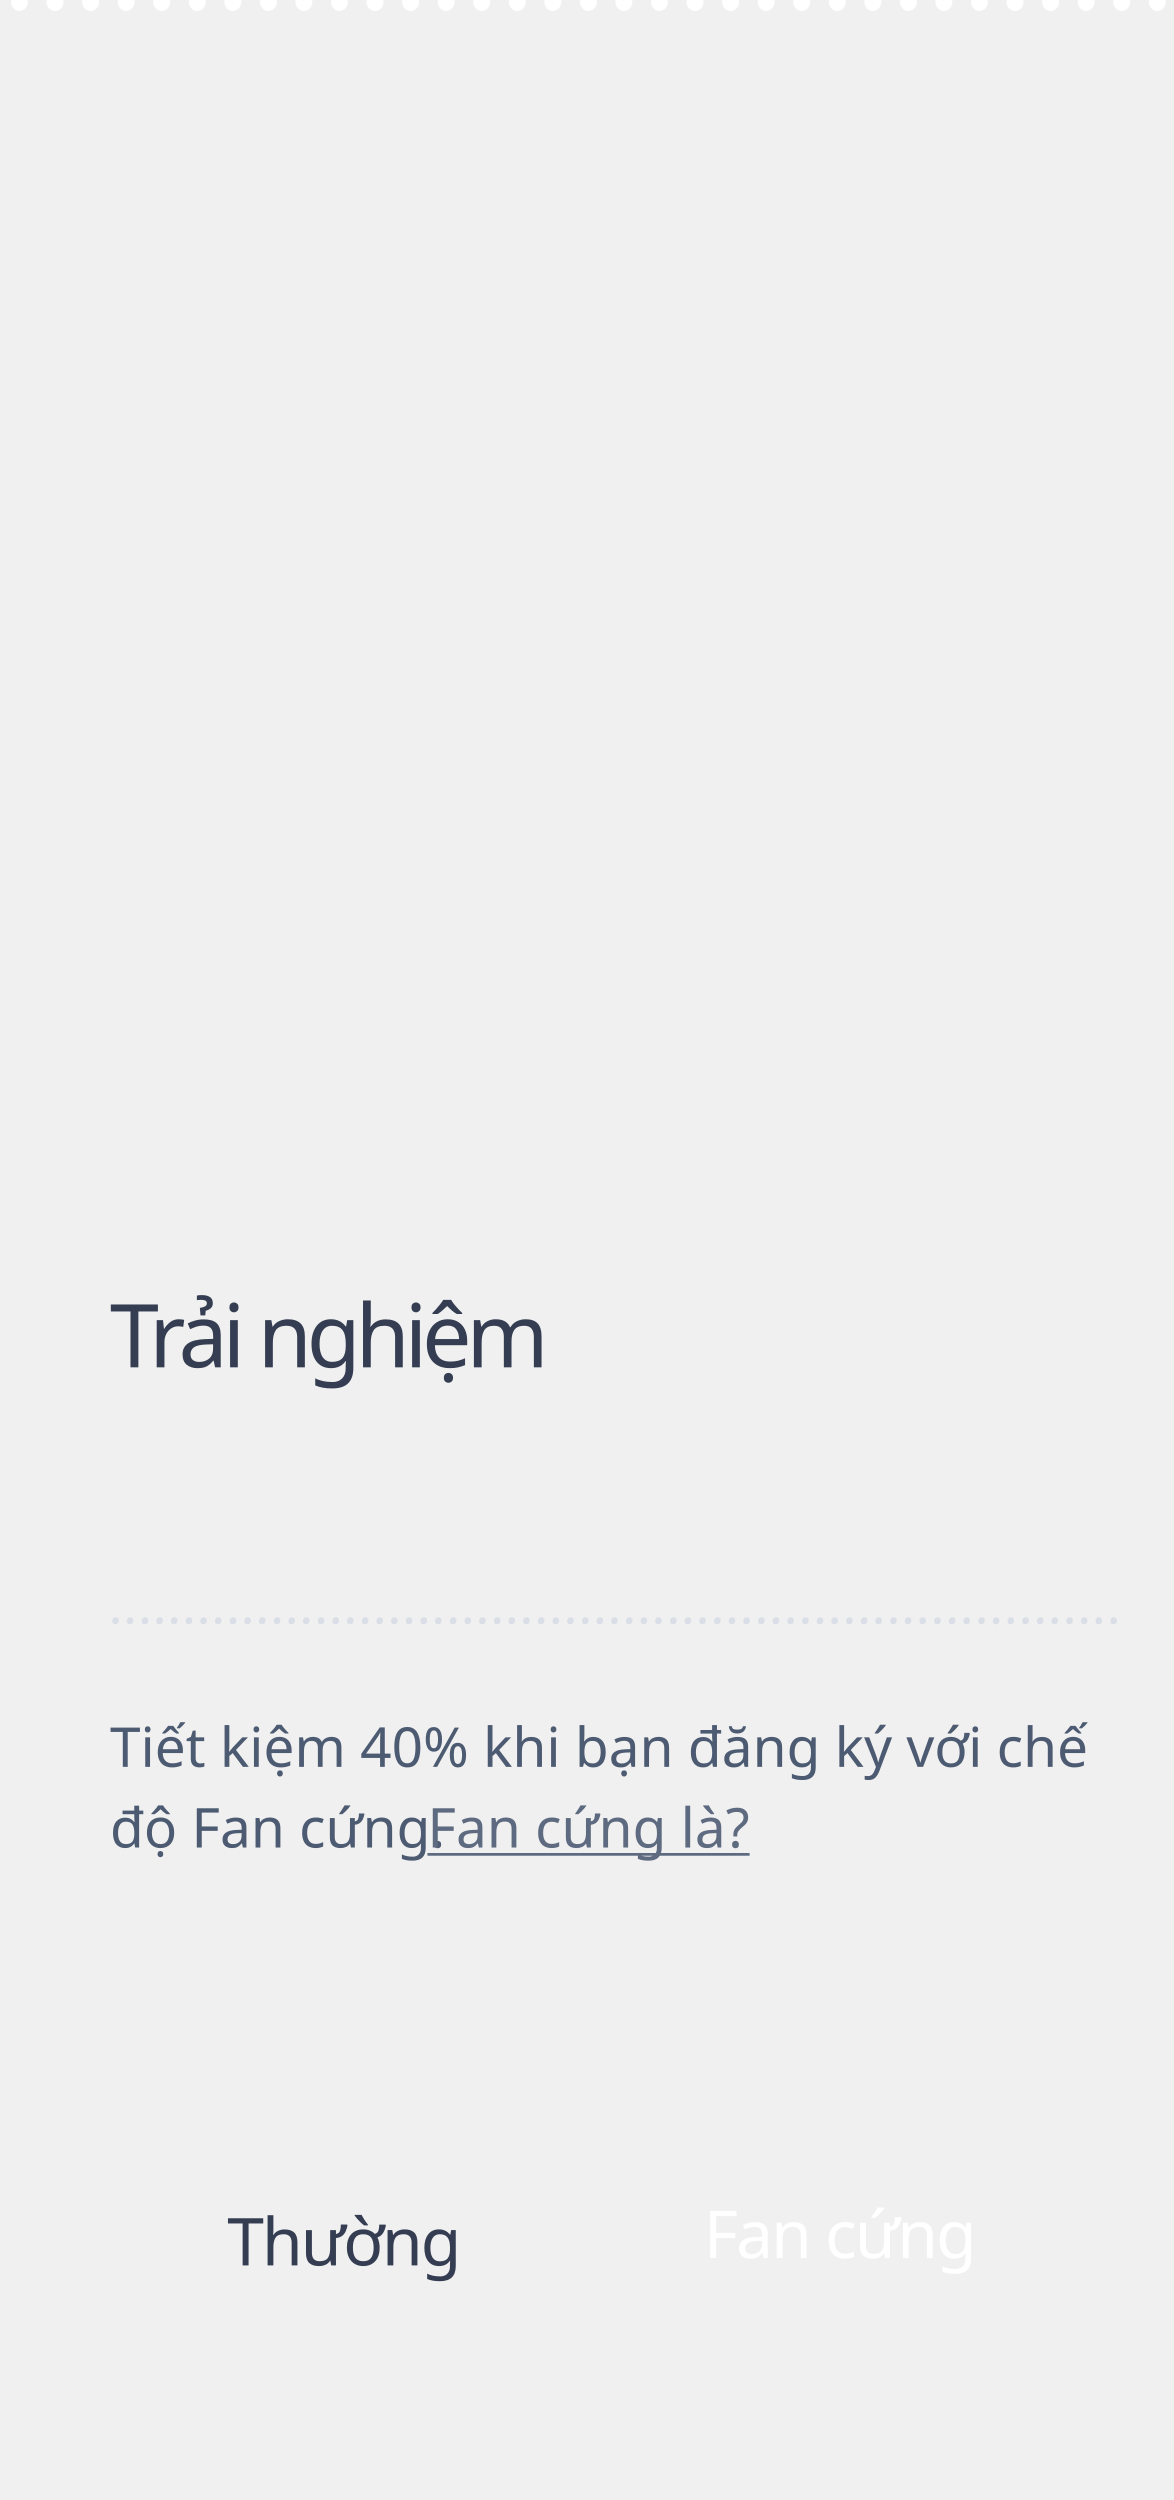
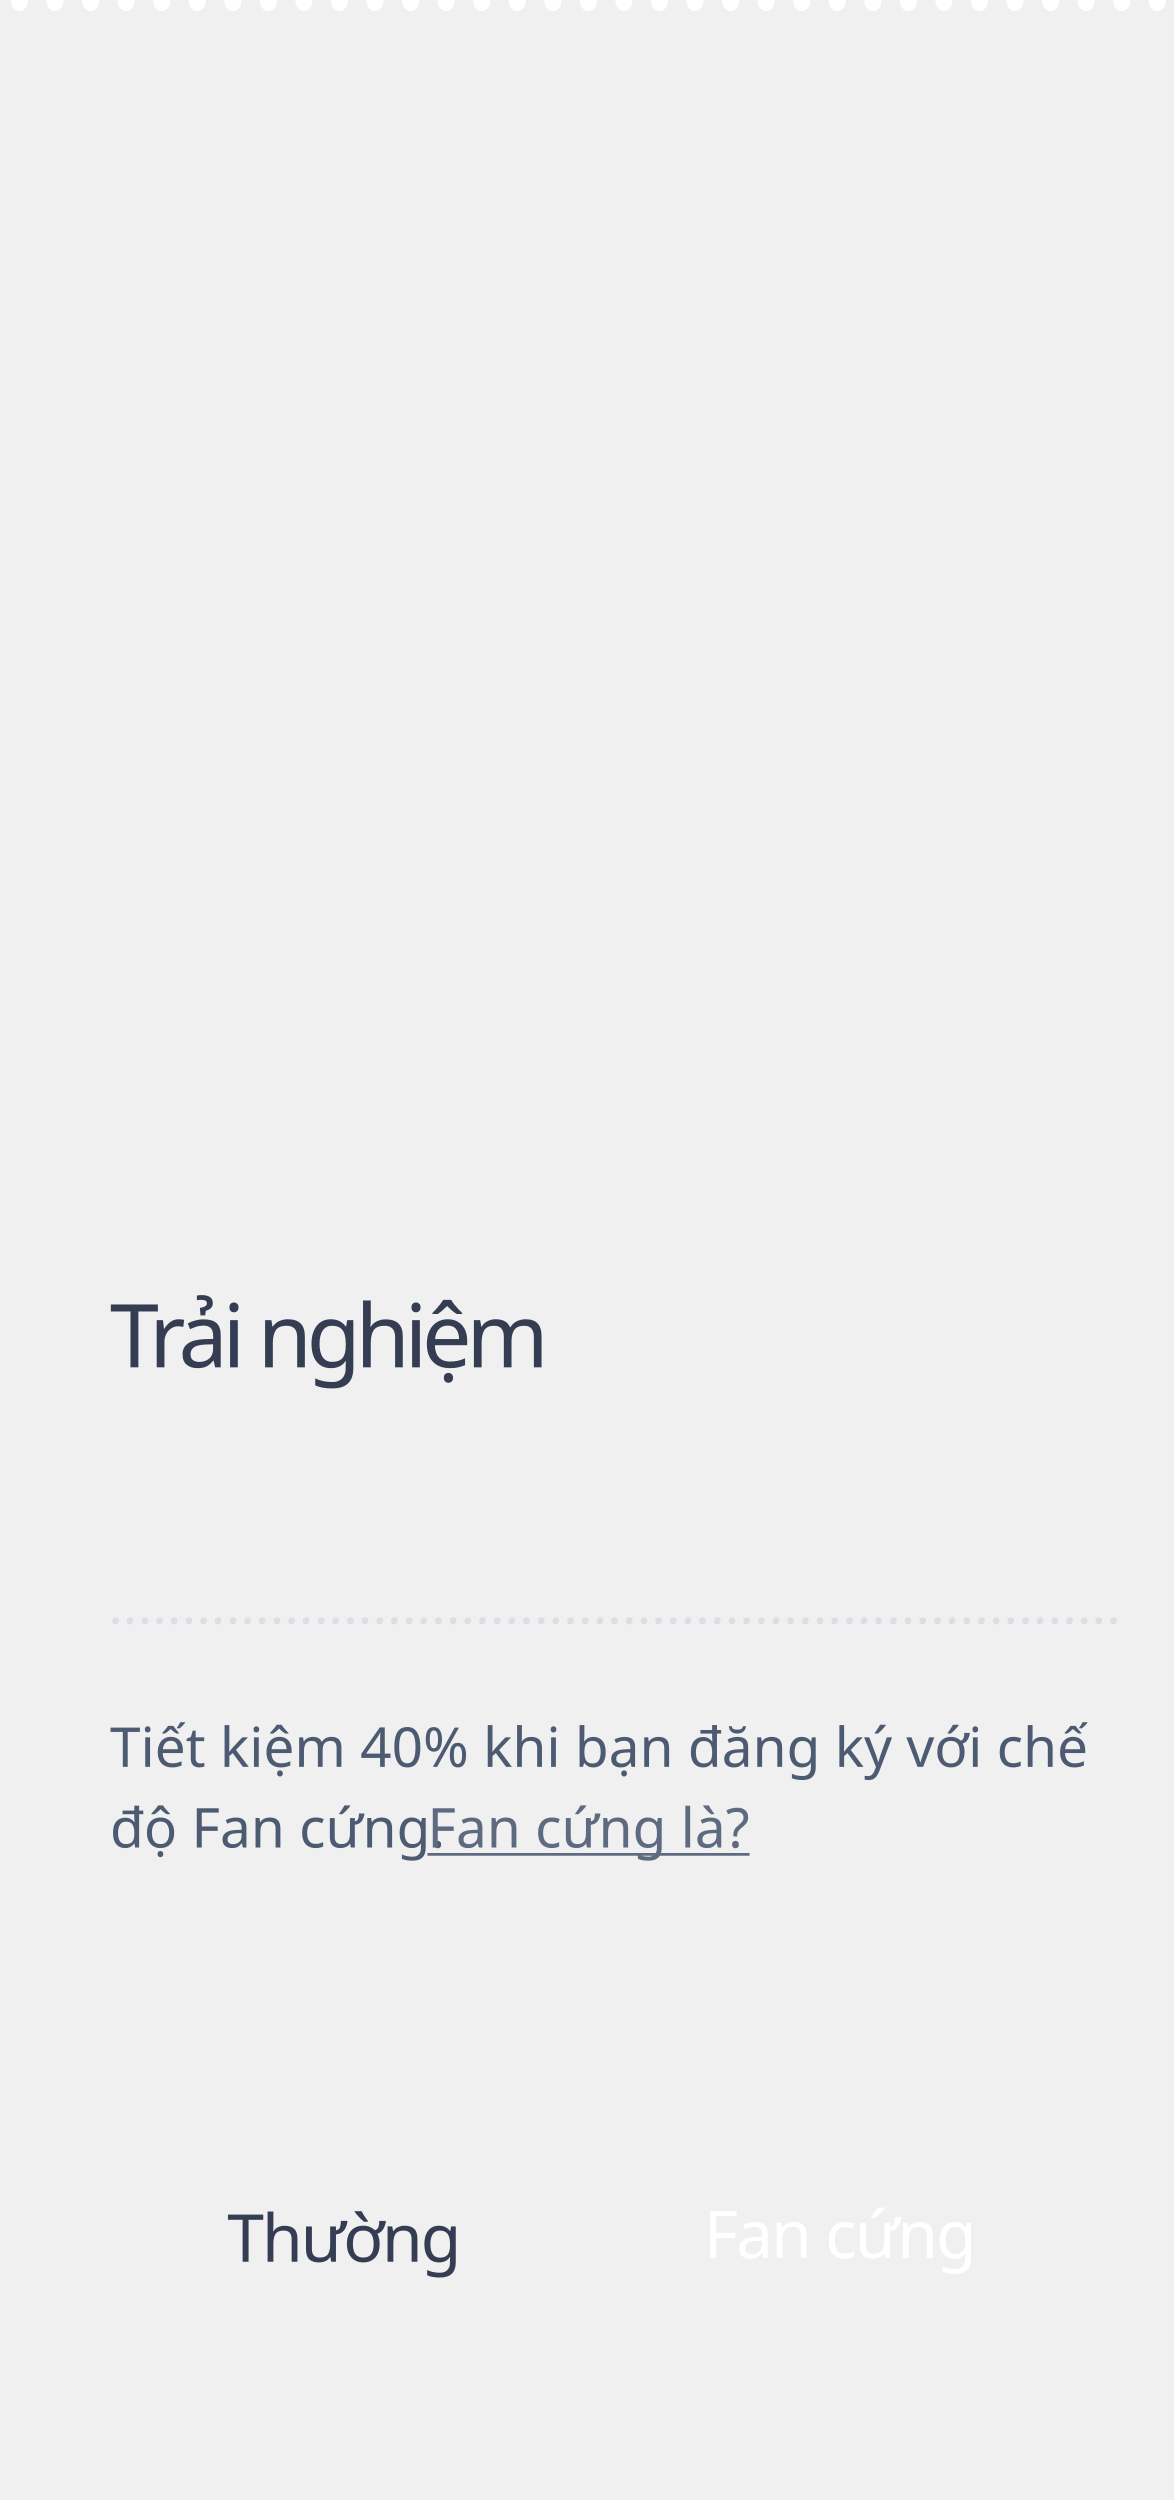
<svg xmlns="http://www.w3.org/2000/svg" width="320px" height="682px" viewBox="0 0 320 682" version="1.1">
  <g id="trainghiem" stroke="none" stroke-width="1" fill="none" fill-rule="evenodd">
    <text id="Trải-nghiệm" font-family="SFCompactDisplay-Semibold, SF Compact Display" font-size="24" font-weight="500" line-spacing="26" letter-spacing="-1.44" fill="#343D51">
      <tspan x="30" y="373">Trải nghiệm</tspan>
    </text>
    <text id="Tiết-kiệm-40%-khi-bạ" font-family="SFCompactDisplay-Regular, SF Compact Display" font-size="15" font-weight="normal" line-spacing="22">
      <tspan x="30" y="482" fill="#4D5B72">Tiết kiệm 40% khi bạn đăng ký với chế </tspan>
      <tspan x="30" y="504" fill="#4D5B72">độ Fan cứng.</tspan>
      <tspan x="113.606" y="504" fill="#F0F6FA"> </tspan>
      <tspan x="116.609" y="504" fill="#5D6A80" text-decoration="underline">Fan cứng là?</tspan>
    </text>
    <text id="……………………………………………………" font-family="Georgia-Italic, Georgia" font-size="14" font-style="italic" font-weight="normal" line-spacing="22" fill="#DADFE7">
      <tspan x="30" y="443">……………………………………………………………</tspan>
    </text>
-     <text id="Thường" font-family="SFCompactDisplay-Semibold, SF Compact Display" font-size="18" font-weight="500" line-spacing="16" letter-spacing="-0.54" fill="#343D51" text-decoration="underline">
-       <tspan x="62" y="618">Thường</tspan>
+     <text id="Thường" font-family="SFCompactDisplay-Semibold, SF Compact Display" font-size="18" font-weight="500" line-spacing="16" letter-spacing="-0.54" fill="#343D51">
+       <tspan x="62" y="617">Thường</tspan>
    </text>
    <text id="Fan-cứng" font-family="SFCompactDisplay-Semibold, SF Compact Display" font-size="18" font-weight="500" line-spacing="16" letter-spacing="-0.54" fill="#FFFFFF">
      <tspan x="192" y="616">Fan cứng</tspan>
    </text>
    <path d="M27.011,0.519 C27.011,1.199 26.783,1.782 26.325,2.269 C25.867,2.756 25.327,3 24.705,3 C24.083,3 23.543,2.756 23.086,2.269 C22.628,1.782 22.399,1.199 22.399,0.519 C22.399,-0.16 22.625,-0.75 23.077,-1.25 C23.529,-1.75 24.072,-2 24.705,-2 C25.339,-2 25.882,-1.75 26.334,-1.25 C26.785,-0.75 27.011,-0.16 27.011,0.519 Z M17.312,0.519 C17.312,1.212 17.08,1.798 16.616,2.279 C16.153,2.76 15.616,3 15.006,3 C14.384,3 13.844,2.756 13.386,2.269 C12.928,1.782 12.7,1.199 12.7,0.519 C12.7,-0.16 12.926,-0.75 13.377,-1.25 C13.829,-1.75 14.372,-2 15.006,-2 C15.628,-2 16.168,-1.75 16.625,-1.25 C17.083,-0.75 17.312,-0.16 17.312,0.519 Z M7.612,0.519 C7.612,1.212 7.38,1.798 6.917,2.279 C6.453,2.76 5.916,3 5.306,3 C4.684,3 4.144,2.756 3.687,2.269 C3.229,1.782 3,1.199 3,0.519 C3,-0.16 3.226,-0.75 3.678,-1.25 C4.13,-1.75 4.672,-2 5.306,-2 C5.928,-2 6.468,-1.75 6.926,-1.25 C7.383,-0.75 7.612,-0.16 7.612,0.519 Z M56.11,0.519 C56.11,1.199 55.881,1.782 55.424,2.269 C54.966,2.756 54.426,3 53.804,3 C53.182,3 52.642,2.756 52.185,2.269 C51.727,1.782 51.498,1.199 51.498,0.519 C51.498,-0.16 51.724,-0.75 52.176,-1.25 C52.628,-1.75 53.17,-2 53.804,-2 C54.438,-2 54.981,-1.75 55.433,-1.25 C55.884,-0.75 56.11,-0.16 56.11,0.519 Z M46.411,0.519 C46.411,1.212 46.179,1.798 45.715,2.279 C45.252,2.76 44.715,3 44.105,3 C43.483,3 42.943,2.756 42.485,2.269 C42.027,1.782 41.798,1.199 41.798,0.519 C41.798,-0.16 42.024,-0.75 42.476,-1.25 C42.928,-1.75 43.471,-2 44.105,-2 C44.727,-2 45.266,-1.75 45.724,-1.25 C46.182,-0.75 46.411,-0.16 46.411,0.519 Z M36.711,0.519 C36.711,1.212 36.479,1.798 36.016,2.279 C35.552,2.76 35.015,3 34.405,3 C33.783,3 33.243,2.756 32.785,2.269 C32.328,1.782 32.099,1.199 32.099,0.519 C32.099,-0.16 32.325,-0.75 32.777,-1.25 C33.228,-1.75 33.771,-2 34.405,-2 C35.027,-2 35.567,-1.75 36.024,-1.25 C36.482,-0.75 36.711,-0.16 36.711,0.519 Z M85.209,0.519 C85.209,1.199 84.98,1.782 84.523,2.269 C84.065,2.756 83.525,3 82.903,3 C82.281,3 81.741,2.756 81.284,2.269 C80.826,1.782 80.597,1.199 80.597,0.519 C80.597,-0.16 80.823,-0.75 81.275,-1.25 C81.727,-1.75 82.269,-2 82.903,-2 C83.537,-2 84.08,-1.75 84.531,-1.25 C84.983,-0.75 85.209,-0.16 85.209,0.519 Z M75.51,0.519 C75.51,1.212 75.278,1.798 74.814,2.279 C74.351,2.76 73.814,3 73.203,3 C72.581,3 72.042,2.756 71.584,2.269 C71.126,1.782 70.897,1.199 70.897,0.519 C70.897,-0.16 71.123,-0.75 71.575,-1.25 C72.027,-1.75 72.57,-2 73.203,-2 C73.825,-2 74.365,-1.75 74.823,-1.25 C75.281,-0.75 75.51,-0.16 75.51,0.519 Z M65.81,0.519 C65.81,1.212 65.578,1.798 65.115,2.279 C64.651,2.76 64.114,3 63.504,3 C62.882,3 62.342,2.756 61.884,2.269 C61.427,1.782 61.198,1.199 61.198,0.519 C61.198,-0.16 61.424,-0.75 61.875,-1.25 C62.327,-1.75 62.87,-2 63.504,-2 C64.126,-2 64.666,-1.75 65.123,-1.25 C65.581,-0.75 65.81,-0.16 65.81,0.519 Z M114.308,0.519 C114.308,1.199 114.079,1.782 113.621,2.269 C113.164,2.756 112.624,3 112.002,3 C111.38,3 110.84,2.756 110.382,2.269 C109.925,1.782 109.696,1.199 109.696,0.519 C109.696,-0.16 109.922,-0.75 110.374,-1.25 C110.825,-1.75 111.368,-2 112.002,-2 C112.636,-2 113.178,-1.75 113.63,-1.25 C114.082,-0.75 114.308,-0.16 114.308,0.519 Z M104.608,0.519 C104.608,1.212 104.377,1.798 103.913,2.279 C103.449,2.76 102.913,3 102.302,3 C101.68,3 101.14,2.756 100.683,2.269 C100.225,1.782 99.996,1.199 99.996,0.519 C99.996,-0.16 100.222,-0.75 100.674,-1.25 C101.126,-1.75 101.669,-2 102.302,-2 C102.924,-2 103.464,-1.75 103.922,-1.25 C104.38,-0.75 104.608,-0.16 104.608,0.519 Z M94.909,0.519 C94.909,1.212 94.677,1.798 94.213,2.279 C93.75,2.76 93.213,3 92.603,3 C91.981,3 91.441,2.756 90.983,2.269 C90.525,1.782 90.297,1.199 90.297,0.519 C90.297,-0.16 90.522,-0.75 90.974,-1.25 C91.426,-1.75 91.969,-2 92.603,-2 C93.225,-2 93.764,-1.75 94.222,-1.25 C94.68,-0.75 94.909,-0.16 94.909,0.519 Z M143.407,0.519 C143.407,1.199 143.178,1.782 142.72,2.269 C142.263,2.756 141.723,3 141.101,3 C140.479,3 139.939,2.756 139.481,2.269 C139.024,1.782 138.795,1.199 138.795,0.519 C138.795,-0.16 139.021,-0.75 139.472,-1.25 C139.924,-1.75 140.467,-2 141.101,-2 C141.734,-2 142.277,-1.75 142.729,-1.25 C143.181,-0.75 143.407,-0.16 143.407,0.519 Z M133.707,0.519 C133.707,1.212 133.475,1.798 133.012,2.279 C132.548,2.76 132.011,3 131.401,3 C130.779,3 130.239,2.756 129.782,2.269 C129.324,1.782 129.095,1.199 129.095,0.519 C129.095,-0.16 129.321,-0.75 129.773,-1.25 C130.225,-1.75 130.767,-2 131.401,-2 C132.023,-2 132.563,-1.75 133.021,-1.25 C133.478,-0.75 133.707,-0.16 133.707,0.519 Z M124.008,0.519 C124.008,1.212 123.776,1.798 123.312,2.279 C122.849,2.76 122.312,3 121.702,3 C121.08,3 120.54,2.756 120.082,2.269 C119.624,1.782 119.395,1.199 119.395,0.519 C119.395,-0.16 119.621,-0.75 120.073,-1.25 C120.525,-1.75 121.068,-2 121.702,-2 C122.324,-2 122.863,-1.75 123.321,-1.25 C123.779,-0.75 124.008,-0.16 124.008,0.519 Z M172.506,0.519 C172.506,1.199 172.277,1.782 171.819,2.269 C171.361,2.756 170.822,3 170.2,3 C169.578,3 169.038,2.756 168.58,2.269 C168.122,1.782 167.894,1.199 167.894,0.519 C167.894,-0.16 168.119,-0.75 168.571,-1.25 C169.023,-1.75 169.566,-2 170.2,-2 C170.833,-2 171.376,-1.75 171.828,-1.25 C172.28,-0.75 172.506,-0.16 172.506,0.519 Z M162.806,0.519 C162.806,1.212 162.574,1.798 162.111,2.279 C161.647,2.76 161.11,3 160.5,3 C159.878,3 159.338,2.756 158.88,2.269 C158.423,1.782 158.194,1.199 158.194,0.519 C158.194,-0.16 158.42,-0.75 158.872,-1.25 C159.323,-1.75 159.866,-2 160.5,-2 C161.122,-2 161.662,-1.75 162.12,-1.25 C162.577,-0.75 162.806,-0.16 162.806,0.519 Z M153.106,0.519 C153.106,1.212 152.875,1.798 152.411,2.279 C151.948,2.76 151.411,3 150.8,3 C150.178,3 149.639,2.756 149.181,2.269 C148.723,1.782 148.494,1.199 148.494,0.519 C148.494,-0.16 148.72,-0.75 149.172,-1.25 C149.624,-1.75 150.167,-2 150.8,-2 C151.422,-2 151.962,-1.75 152.42,-1.25 C152.878,-0.75 153.106,-0.16 153.106,0.519 Z M201.605,0.519 C201.605,1.199 201.376,1.782 200.918,2.269 C200.46,2.756 199.92,3 199.298,3 C198.676,3 198.137,2.756 197.679,2.269 C197.221,1.782 196.992,1.199 196.992,0.519 C196.992,-0.16 197.218,-0.75 197.67,-1.25 C198.122,-1.75 198.665,-2 199.298,-2 C199.932,-2 200.475,-1.75 200.927,-1.25 C201.379,-0.75 201.605,-0.16 201.605,0.519 Z M191.905,0.519 C191.905,1.212 191.673,1.798 191.21,2.279 C190.746,2.76 190.209,3 189.599,3 C188.977,3 188.437,2.756 187.979,2.269 C187.522,1.782 187.293,1.199 187.293,0.519 C187.293,-0.16 187.519,-0.75 187.971,-1.25 C188.422,-1.75 188.965,-2 189.599,-2 C190.221,-2 190.761,-1.75 191.218,-1.25 C191.676,-0.75 191.905,-0.16 191.905,0.519 Z M182.205,0.519 C182.205,1.212 181.974,1.798 181.51,2.279 C181.046,2.76 180.51,3 179.899,3 C179.277,3 178.737,2.756 178.28,2.269 C177.822,1.782 177.593,1.199 177.593,0.519 C177.593,-0.16 177.819,-0.75 178.271,-1.25 C178.723,-1.75 179.266,-2 179.899,-2 C180.521,-2 181.061,-1.75 181.519,-1.25 C181.976,-0.75 182.205,-0.16 182.205,0.519 Z M230.703,0.519 C230.703,1.199 230.475,1.782 230.017,2.269 C229.559,2.756 229.019,3 228.397,3 C227.775,3 227.236,2.756 226.778,2.269 C226.32,1.782 226.091,1.199 226.091,0.519 C226.091,-0.16 226.317,-0.75 226.769,-1.25 C227.221,-1.75 227.764,-2 228.397,-2 C229.031,-2 229.574,-1.75 230.026,-1.25 C230.478,-0.75 230.703,-0.16 230.703,0.519 Z M221.004,0.519 C221.004,1.212 220.772,1.798 220.308,2.279 C219.845,2.76 219.308,3 218.698,3 C218.076,3 217.536,2.756 217.078,2.269 C216.62,1.782 216.392,1.199 216.392,0.519 C216.392,-0.16 216.618,-0.75 217.069,-1.25 C217.521,-1.75 218.064,-2 218.698,-2 C219.32,-2 219.86,-1.75 220.317,-1.25 C220.775,-0.75 221.004,-0.16 221.004,0.519 Z M211.304,0.519 C211.304,1.212 211.072,1.798 210.609,2.279 C210.145,2.76 209.608,3 208.998,3 C208.376,3 207.836,2.756 207.379,2.269 C206.921,1.782 206.692,1.199 206.692,0.519 C206.692,-0.16 206.918,-0.75 207.37,-1.25 C207.822,-1.75 208.364,-2 208.998,-2 C209.62,-2 210.16,-1.75 210.618,-1.25 C211.075,-0.75 211.304,-0.16 211.304,0.519 Z M259.802,0.519 C259.802,1.199 259.573,1.782 259.116,2.269 C258.658,2.756 258.118,3 257.496,3 C256.874,3 256.334,2.756 255.877,2.269 C255.419,1.782 255.19,1.199 255.19,0.519 C255.19,-0.16 255.416,-0.75 255.868,-1.25 C256.32,-1.75 256.862,-2 257.496,-2 C258.13,-2 258.673,-1.75 259.125,-1.25 C259.576,-0.75 259.802,-0.16 259.802,0.519 Z M250.103,0.519 C250.103,1.212 249.871,1.798 249.407,2.279 C248.944,2.76 248.407,3 247.797,3 C247.175,3 246.635,2.756 246.177,2.269 C245.719,1.782 245.49,1.199 245.49,0.519 C245.49,-0.16 245.716,-0.75 246.168,-1.25 C246.62,-1.75 247.163,-2 247.797,-2 C248.419,-2 248.958,-1.75 249.416,-1.25 C249.874,-0.75 250.103,-0.16 250.103,0.519 Z M240.403,0.519 C240.403,1.212 240.171,1.798 239.708,2.279 C239.244,2.76 238.707,3 238.097,3 C237.475,3 236.935,2.756 236.477,2.269 C236.02,1.782 235.791,1.199 235.791,0.519 C235.791,-0.16 236.017,-0.75 236.469,-1.25 C236.92,-1.75 237.463,-2 238.097,-2 C238.719,-2 239.259,-1.75 239.716,-1.25 C240.174,-0.75 240.403,-0.16 240.403,0.519 Z M288.901,0.519 C288.901,1.199 288.672,1.782 288.215,2.269 C287.757,2.756 287.217,3 286.595,3 C285.973,3 285.433,2.756 284.976,2.269 C284.518,1.782 284.289,1.199 284.289,0.519 C284.289,-0.16 284.515,-0.75 284.967,-1.25 C285.419,-1.75 285.961,-2 286.595,-2 C287.229,-2 287.772,-1.75 288.223,-1.25 C288.675,-0.75 288.901,-0.16 288.901,0.519 Z M279.202,0.519 C279.202,1.212 278.97,1.798 278.506,2.279 C278.043,2.76 277.506,3 276.895,3 C276.273,3 275.734,2.756 275.276,2.269 C274.818,1.782 274.589,1.199 274.589,0.519 C274.589,-0.16 274.815,-0.75 275.267,-1.25 C275.719,-1.75 276.262,-2 276.895,-2 C277.517,-2 278.057,-1.75 278.515,-1.25 C278.973,-0.75 279.202,-0.16 279.202,0.519 Z M269.502,0.519 C269.502,1.212 269.27,1.798 268.807,2.279 C268.343,2.76 267.806,3 267.196,3 C266.574,3 266.034,2.756 265.576,2.269 C265.119,1.782 264.89,1.199 264.89,0.519 C264.89,-0.16 265.116,-0.75 265.567,-1.25 C266.019,-1.75 266.562,-2 267.196,-2 C267.818,-2 268.358,-1.75 268.815,-1.25 C269.273,-0.75 269.502,-0.16 269.502,0.519 Z M318,0.519 C318,1.199 317.771,1.782 317.313,2.269 C316.856,2.756 316.316,3 315.694,3 C315.072,3 314.532,2.756 314.074,2.269 C313.617,1.782 313.388,1.199 313.388,0.519 C313.388,-0.16 313.614,-0.75 314.066,-1.25 C314.517,-1.75 315.06,-2 315.694,-2 C316.328,-2 316.87,-1.75 317.322,-1.25 C317.774,-0.75 318,-0.16 318,0.519 Z M308.3,0.519 C308.3,1.212 308.069,1.798 307.605,2.279 C307.141,2.76 306.605,3 305.994,3 C305.372,3 304.832,2.756 304.375,2.269 C303.917,1.782 303.688,1.199 303.688,0.519 C303.688,-0.16 303.914,-0.75 304.366,-1.25 C304.818,-1.75 305.361,-2 305.994,-2 C306.616,-2 307.156,-1.75 307.614,-1.25 C308.072,-0.75 308.3,-0.16 308.3,0.519 Z M298.601,0.519 C298.601,1.212 298.369,1.798 297.905,2.279 C297.442,2.76 296.905,3 296.295,3 C295.673,3 295.133,2.756 294.675,2.269 C294.217,1.782 293.989,1.199 293.989,0.519 C293.989,-0.16 294.215,-0.75 294.666,-1.25 C295.118,-1.75 295.661,-2 296.295,-2 C296.917,-2 297.457,-1.75 297.914,-1.25 C298.372,-0.75 298.601,-0.16 298.601,0.519 Z" id="……………………………" fill="#FFFFFF" fill-rule="nonzero" />
  </g>
</svg>
